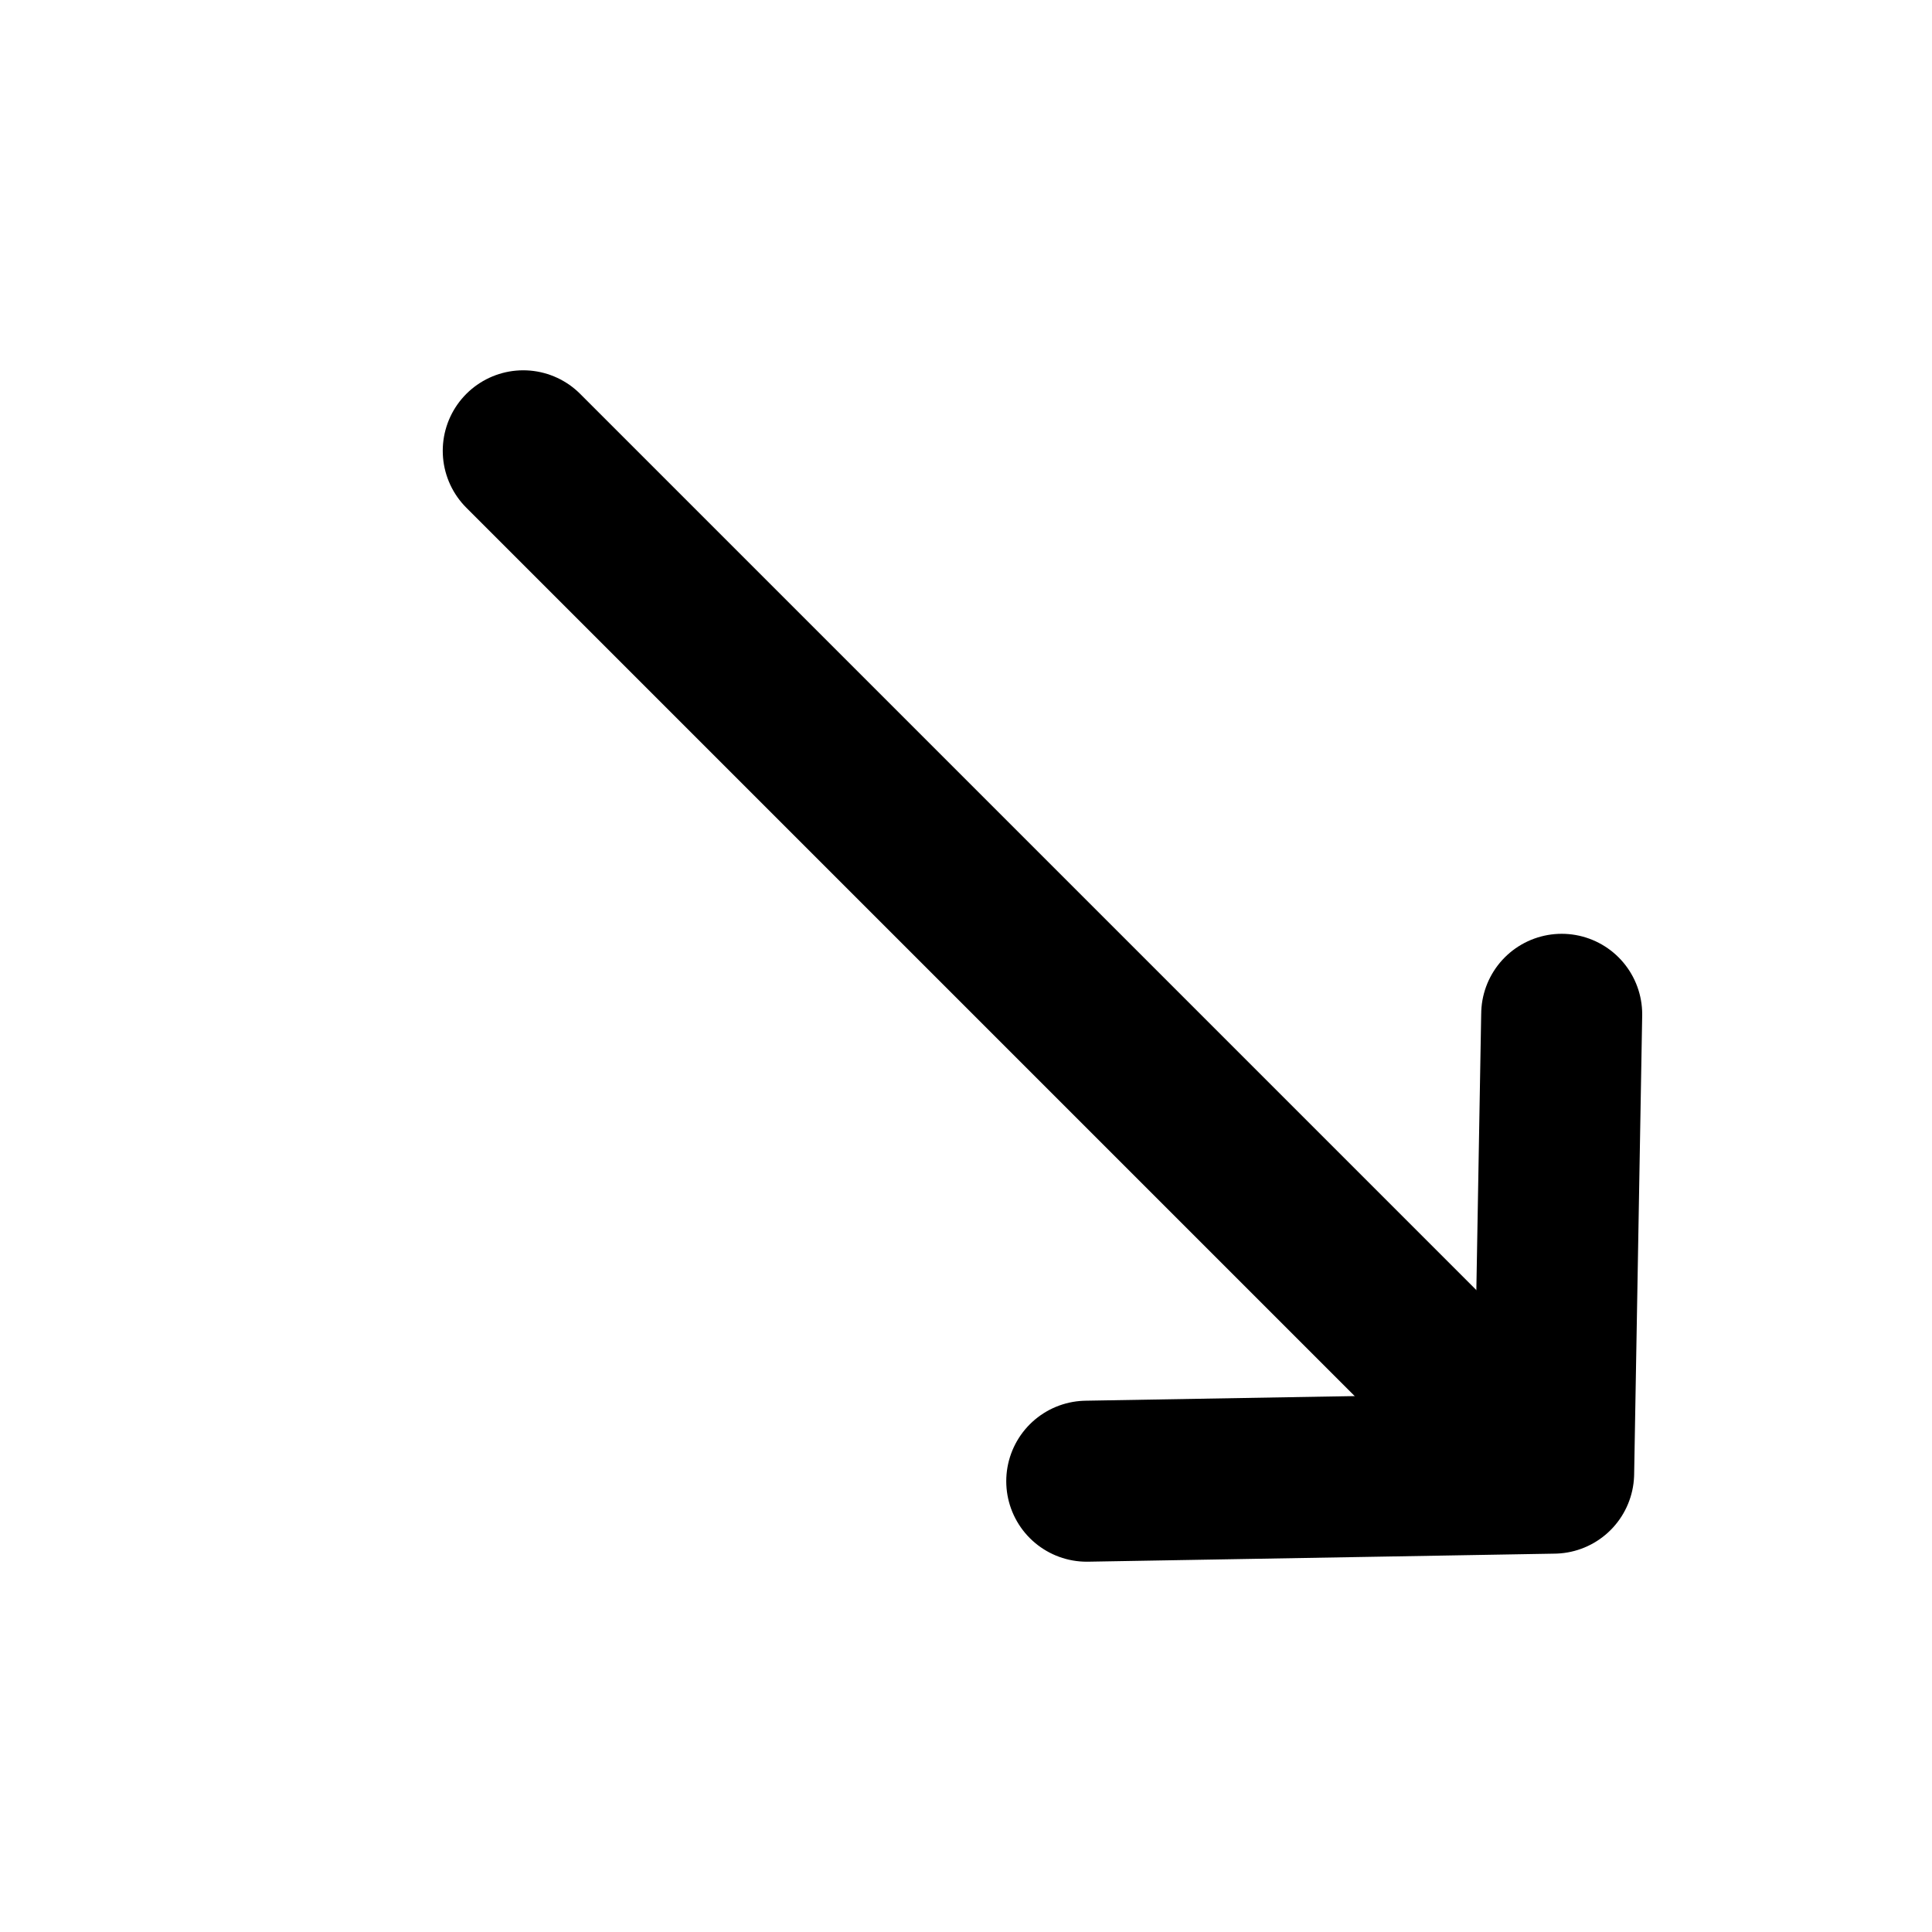
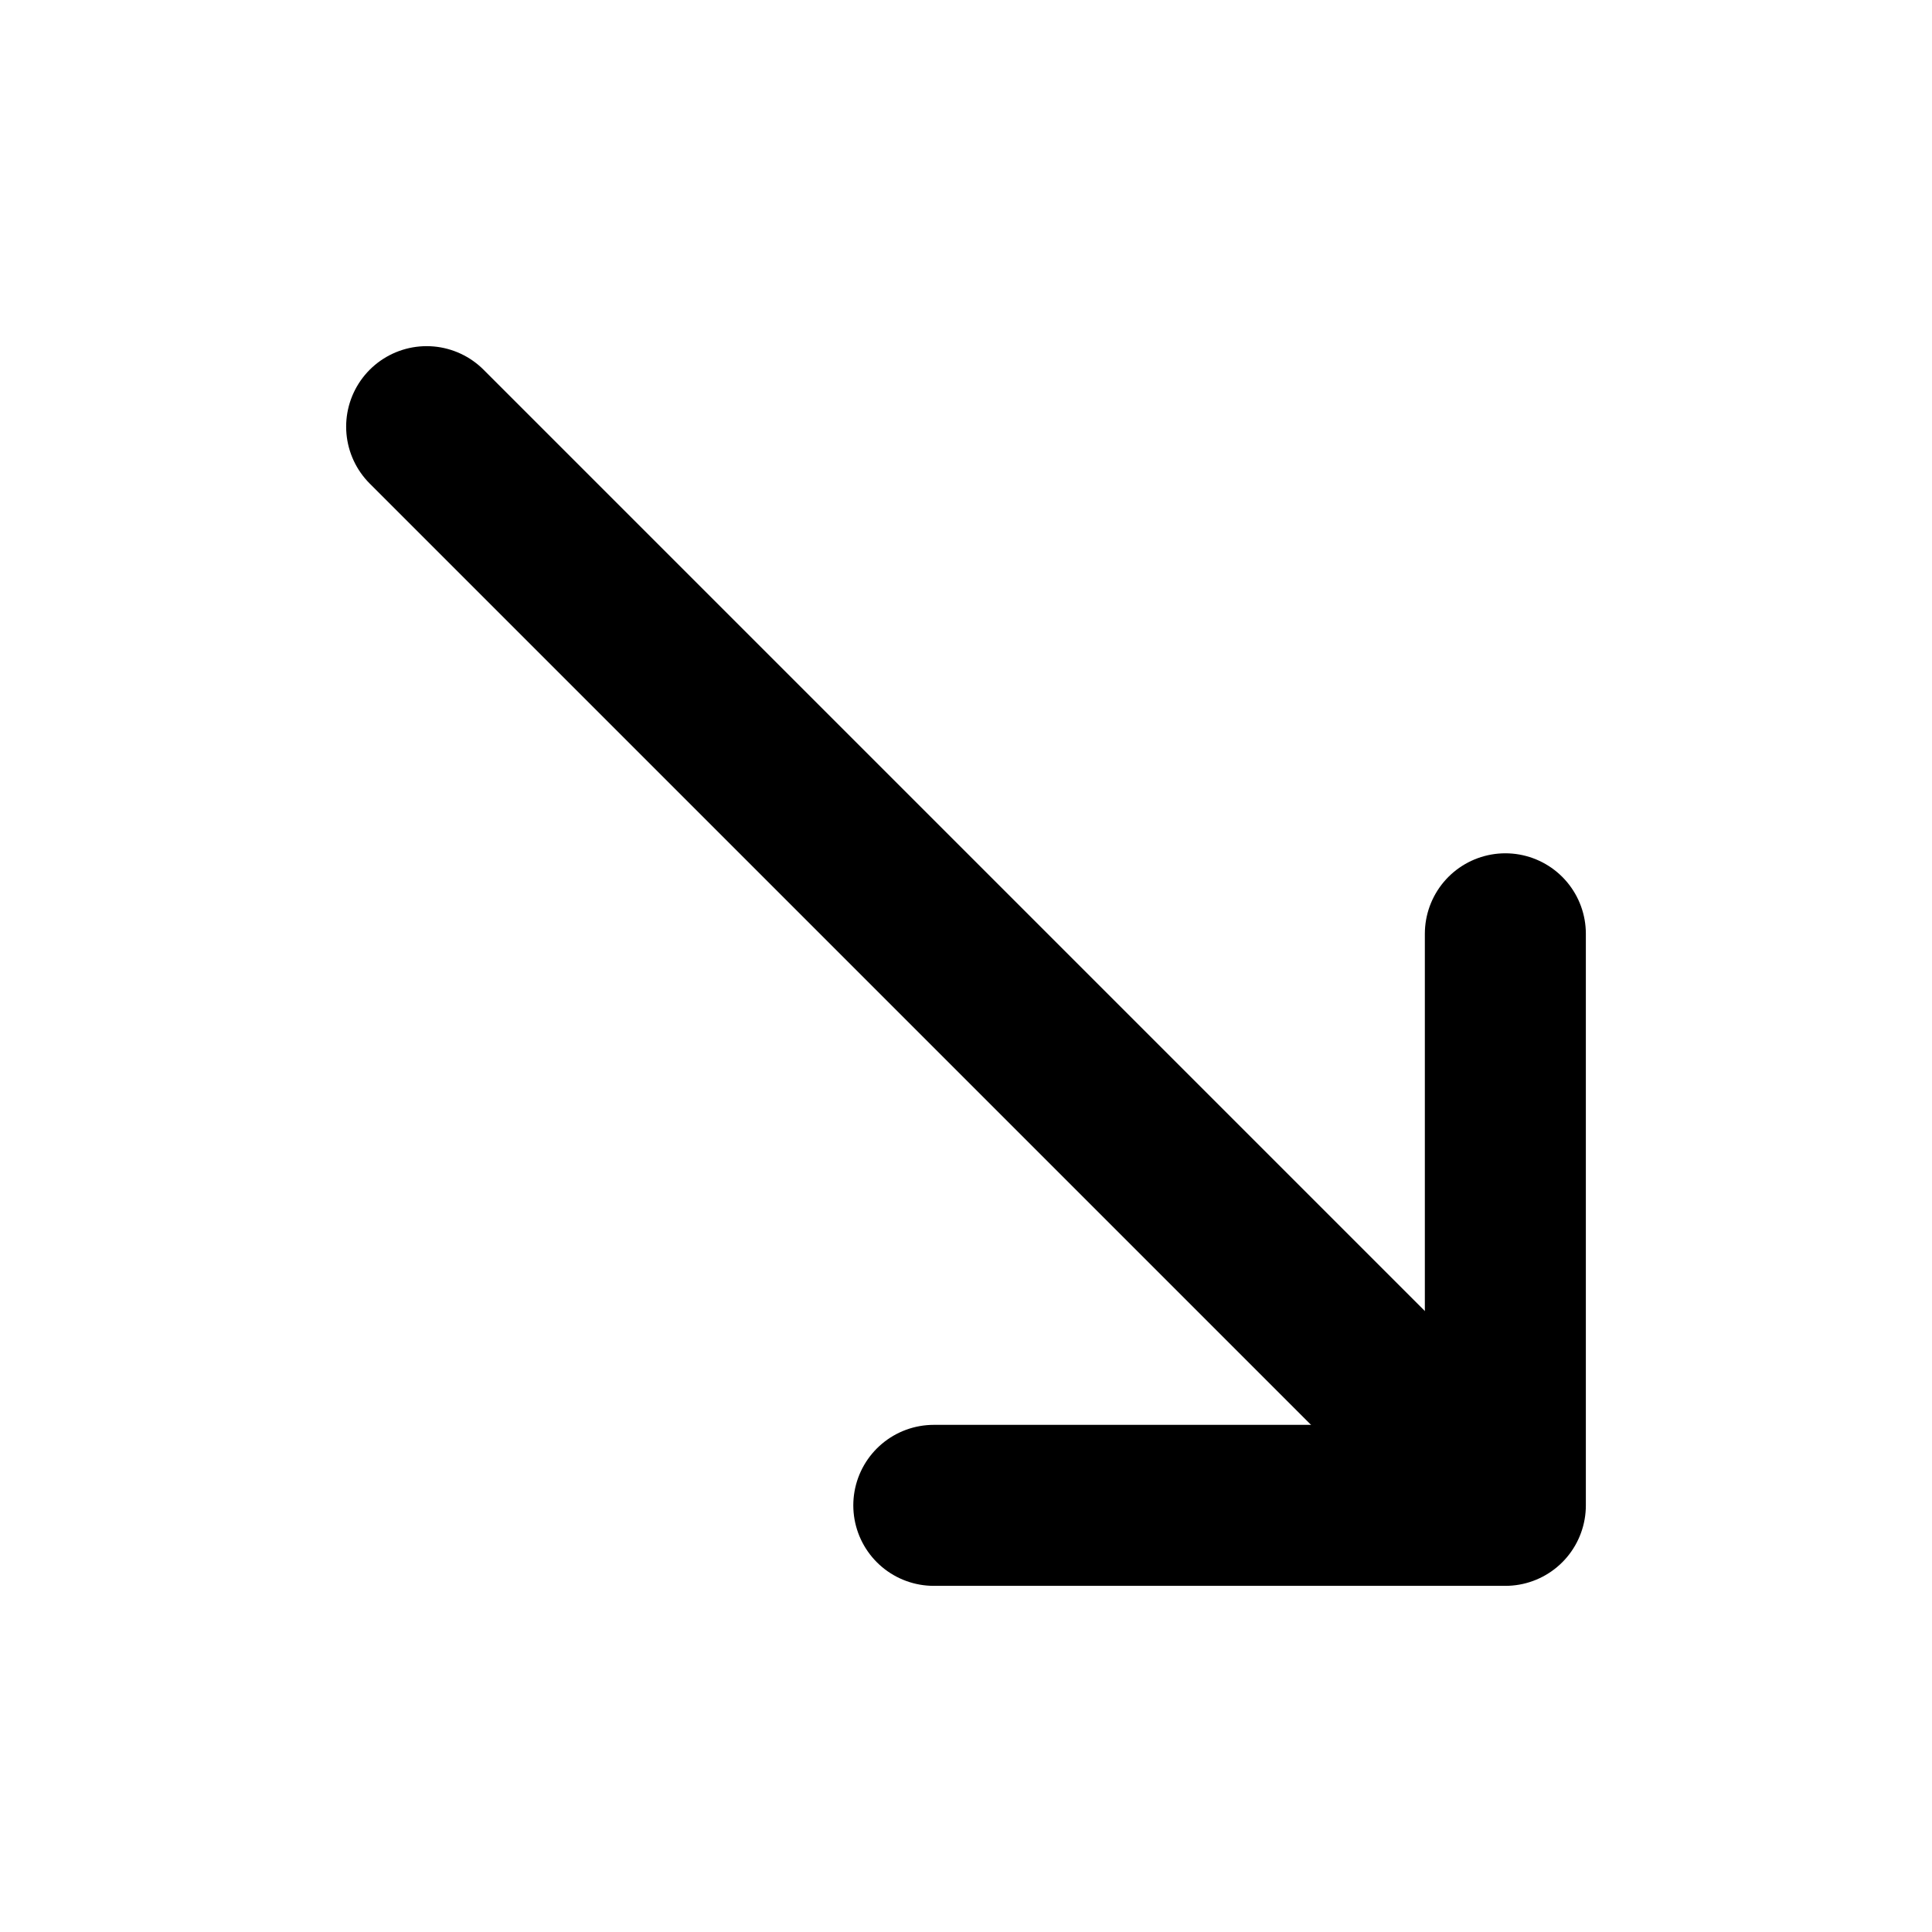
<svg xmlns="http://www.w3.org/2000/svg" version="1.1" x="0px" y="0px" viewBox="0 0 24 24" enable-background="new 0 0 24 24" xml:space="preserve">
  <g id="_x2D_Guides">
    <g id="_x31_1pt" display="none">
	</g>
    <g id="_x31_4pt" display="none">
	</g>
    <g id="_x31_6pt">
	</g>
    <g id="_x31_8pt">
	</g>
    <g id="_x32_2pt">
	</g>
    <g id="Center">
	</g>
  </g>
  <g id="_x2D_-Templates" display="none">
</g>
  <g id="Complete">
    <g id="F-File">
      <g id="Remove">
		</g>
      <g id="Add">
		</g>
      <g id="Text">
		</g>
    </g>
    <g id="F-Chevron">
	</g>
    <g id="F-Push">
      <g id="Left_1_">
		</g>
      <g id="Right_1_">
		</g>
      <g id="Down_4_">
		</g>
      <g id="Up_1_">
		</g>
    </g>
    <g id="Code">
	</g>
    <g id="Triangle_1_">
	</g>
    <g id="Circle">
	</g>
    <g id="Clock">
	</g>
    <g id="Disc">
	</g>
    <g id="DashedRectangle">
	</g>
    <g id="Lapse">
	</g>
    <g id="Square">
	</g>
    <g id="F-More">
	</g>
    <g id="more-horizontal">
	</g>
    <g id="alert-square">
	</g>
    <g id="alert-triangle">
	</g>
    <g id="alert-circle">
	</g>
    <g id="info-square">
	</g>
    <g id="info-circle">
	</g>
    <g id="x-circle">
	</g>
    <g id="x-square">
	</g>
    <g id="add-square">
	</g>
    <g id="add-circle">
	</g>
    <g id="remove-square">
	</g>
    <g id="remove-circle">
	</g>
    <g id="arrow-down-right">
      <g>
-         <polyline id="Right_18_" fill="none" stroke="#000000" stroke-width="2" stroke-linecap="round" stroke-linejoin="round" stroke-miterlimit="10" points="     19.4,12.6 19.3,18.3 13.5,18.4    " />
-         <line fill="none" stroke="#000000" stroke-width="2" stroke-linecap="round" stroke-linejoin="round" stroke-miterlimit="10" x1="6.5" y1="5.6" x2="18.2" y2="17.3" />
+         <polyline id="Right_10_" fill="none" stroke="#000000" stroke-width="2" stroke-linecap="round" stroke-linejoin="round" stroke-miterlimit="10" points="     11.6,18.7 18.7,18.7 18.7,11.6    " />
+         <line fill="none" stroke="#000000" stroke-width="2" stroke-linecap="round" stroke-linejoin="round" stroke-miterlimit="10" x1="5.3" y1="5.3" x2="17.1" y2="17.1" />
      </g>
    </g>
    <g id="arrow-down-left">
	</g>
    <g id="arrow-up-left">
	</g>
    <g id="arrow-up-right">
	</g>
    <g id="arrow-left">
	</g>
    <g id="arrow-right">
	</g>
    <g id="arrow-down">
	</g>
    <g id="arrow-up">
	</g>
    <g id="search">
	</g>
    <g id="zoom-in">
	</g>
    <g id="zoom-out">
	</g>
    <g id="user">
	</g>
    <g id="user-add">
	</g>
    <g id="user-remove">
	</g>
    <g id="user-x">
	</g>
    <g id="user-tick">
	</g>
    <g id="sidebar-bottom">
	</g>
    <g id="sidebar-top">
	</g>
    <g id="sidebar-left">
	</g>
    <g id="sidebar-right">
	</g>
    <g id="tick">
	</g>
    <g id="x">
	</g>
    <g id="add">
	</g>
    <g id="minus">
	</g>
    <g id="lock">
	</g>
    <g id="unlock">
	</g>
    <g id="mail">
	</g>
    <g id="mail-read">
	</g>
    <g id="align-justify">
	</g>
    <g id="align-center">
	</g>
    <g id="align-left">
	</g>
    <g id="align-right">
	</g>
    <g id="navigation-nw">
	</g>
    <g id="navigation-ne">
	</g>
    <g id="navigation">
	</g>
    <g id="maximize">
	</g>
    <g id="minimize">
	</g>
    <g id="signal">
	</g>
    <g id="volume-mute">
	</g>
    <g id="volume-down">
	</g>
    <g id="volume-off">
	</g>
    <g id="bubble-circle">
	</g>
    <g id="bubble-square">
	</g>
    <g id="support">
	</g>
    <g id="grid">
	</g>
    <g id="browsers">
	</g>
    <g id="folder">
	</g>
    <g id="upload">
	</g>
    <g id="download">
	</g>
  </g>
  <g id="Active">
</g>
  <g id="Layer_88">
</g>
</svg>
